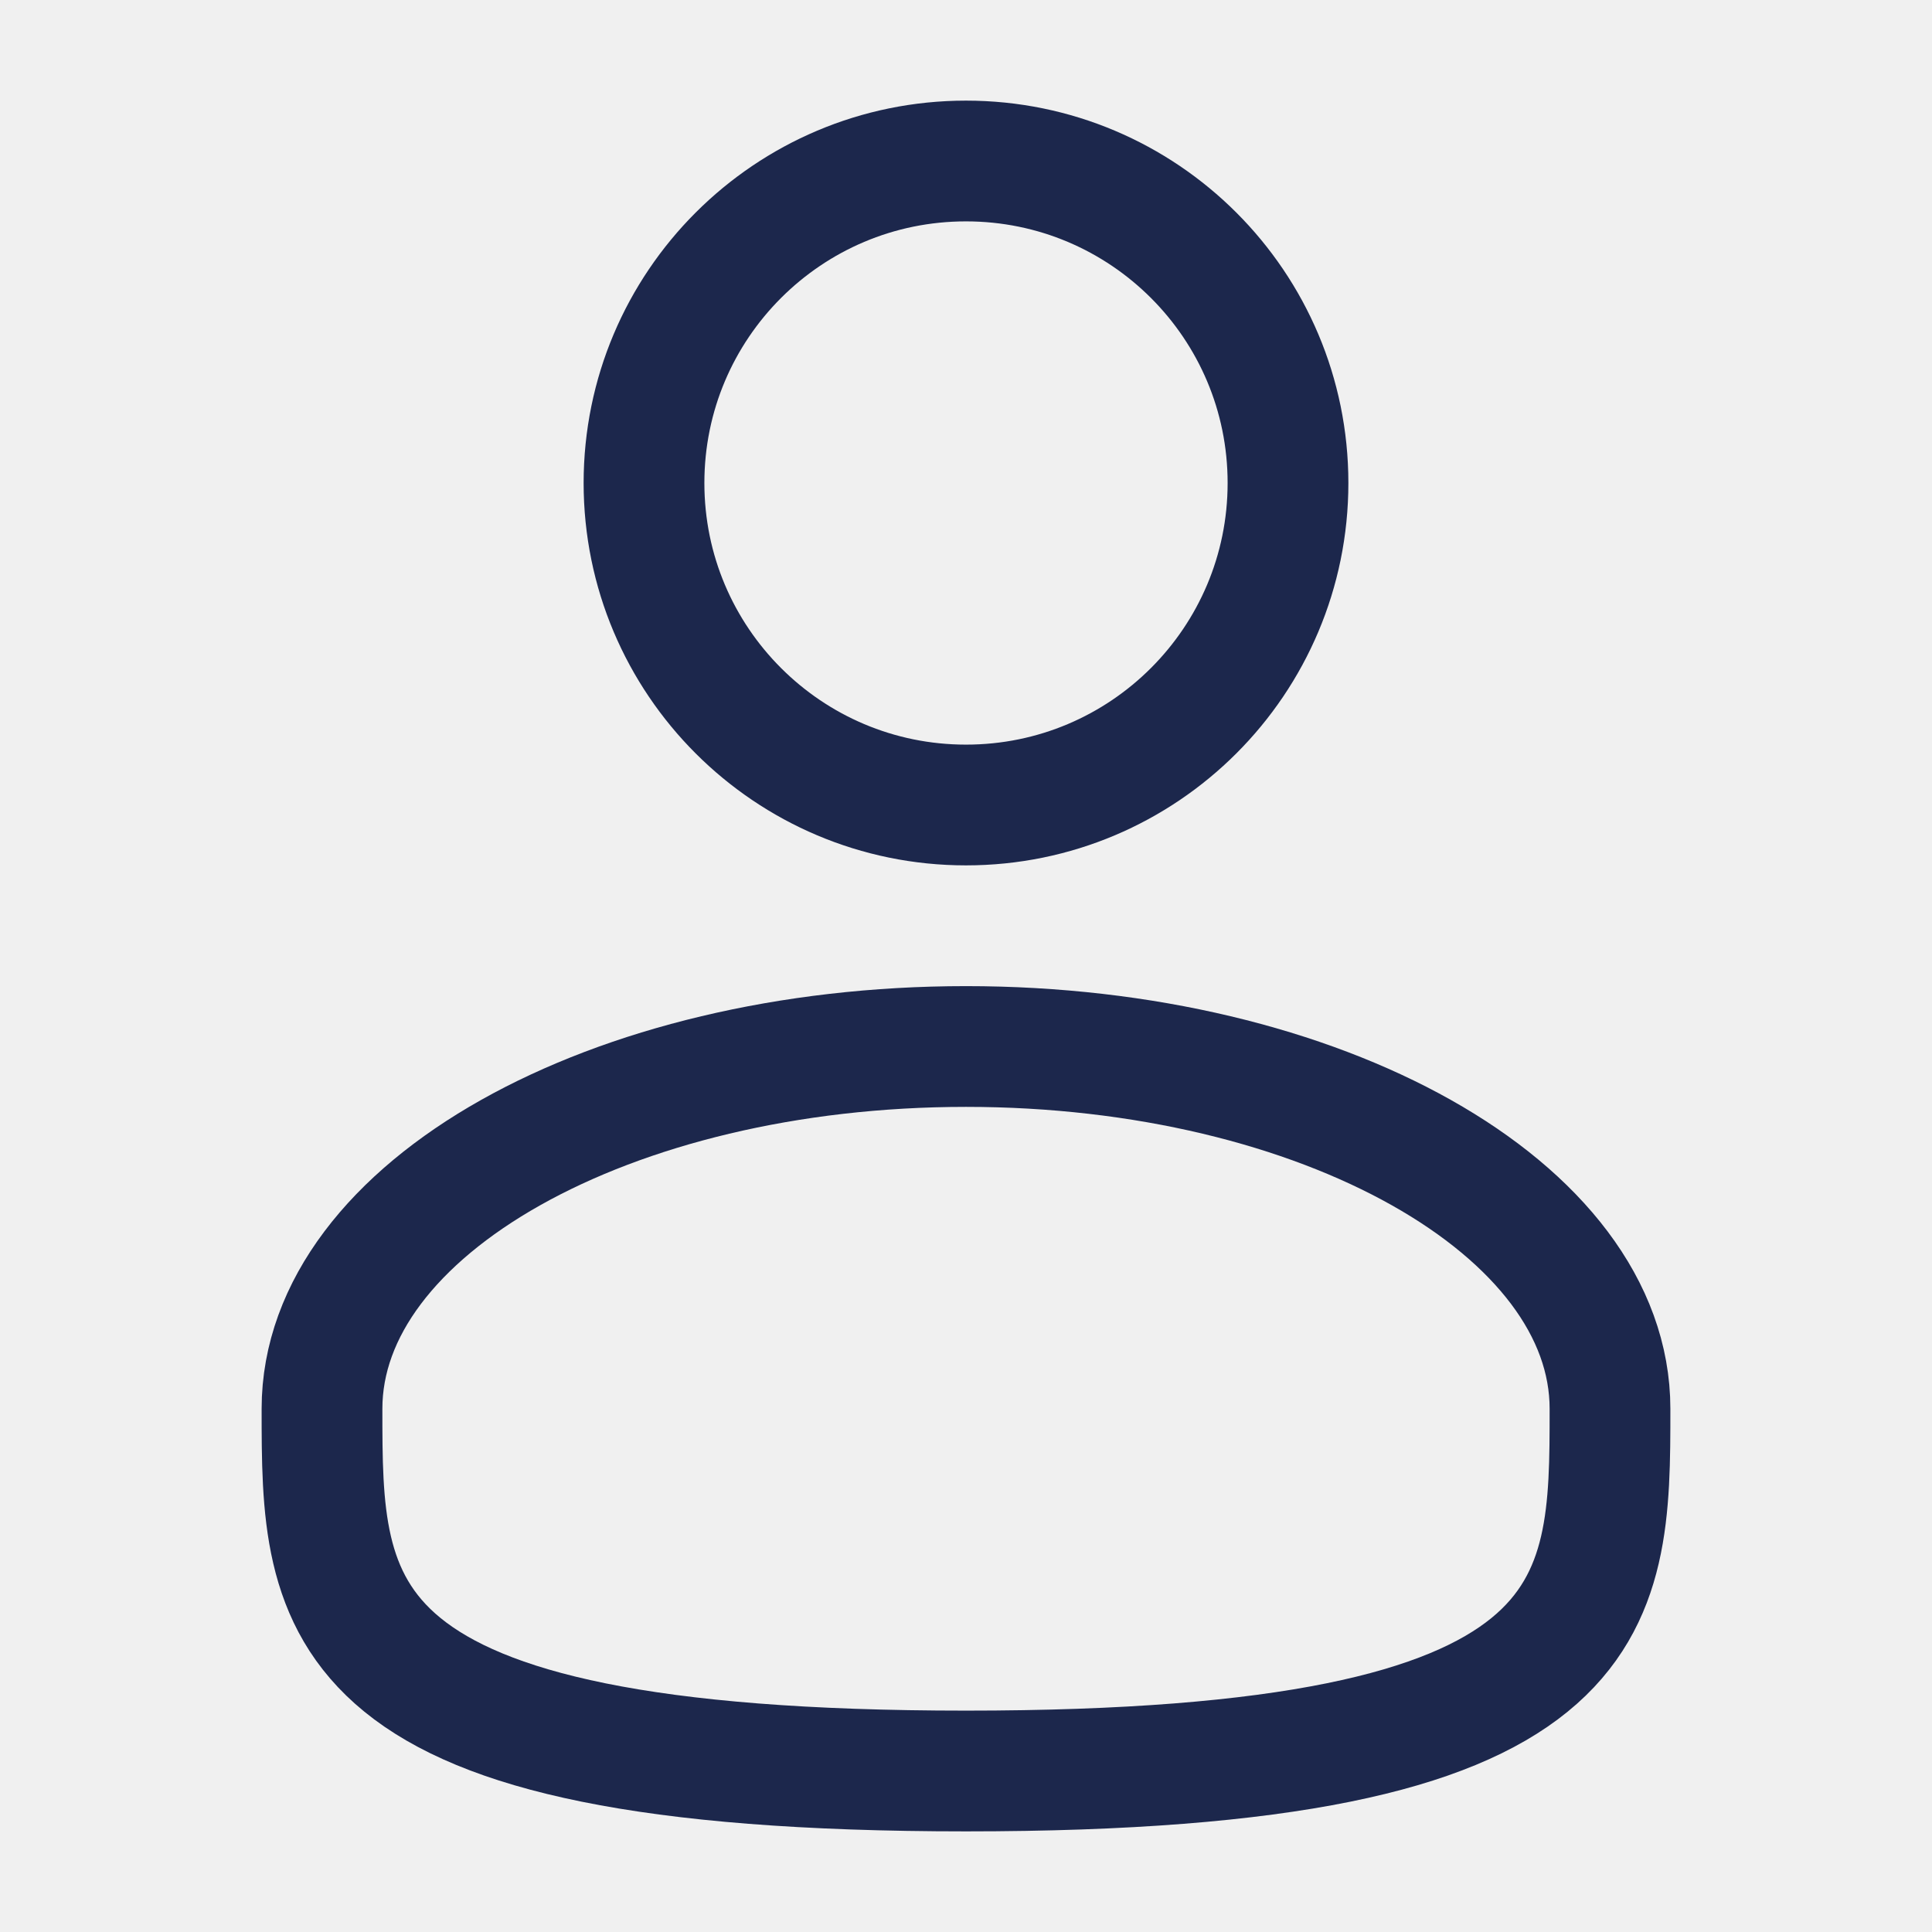
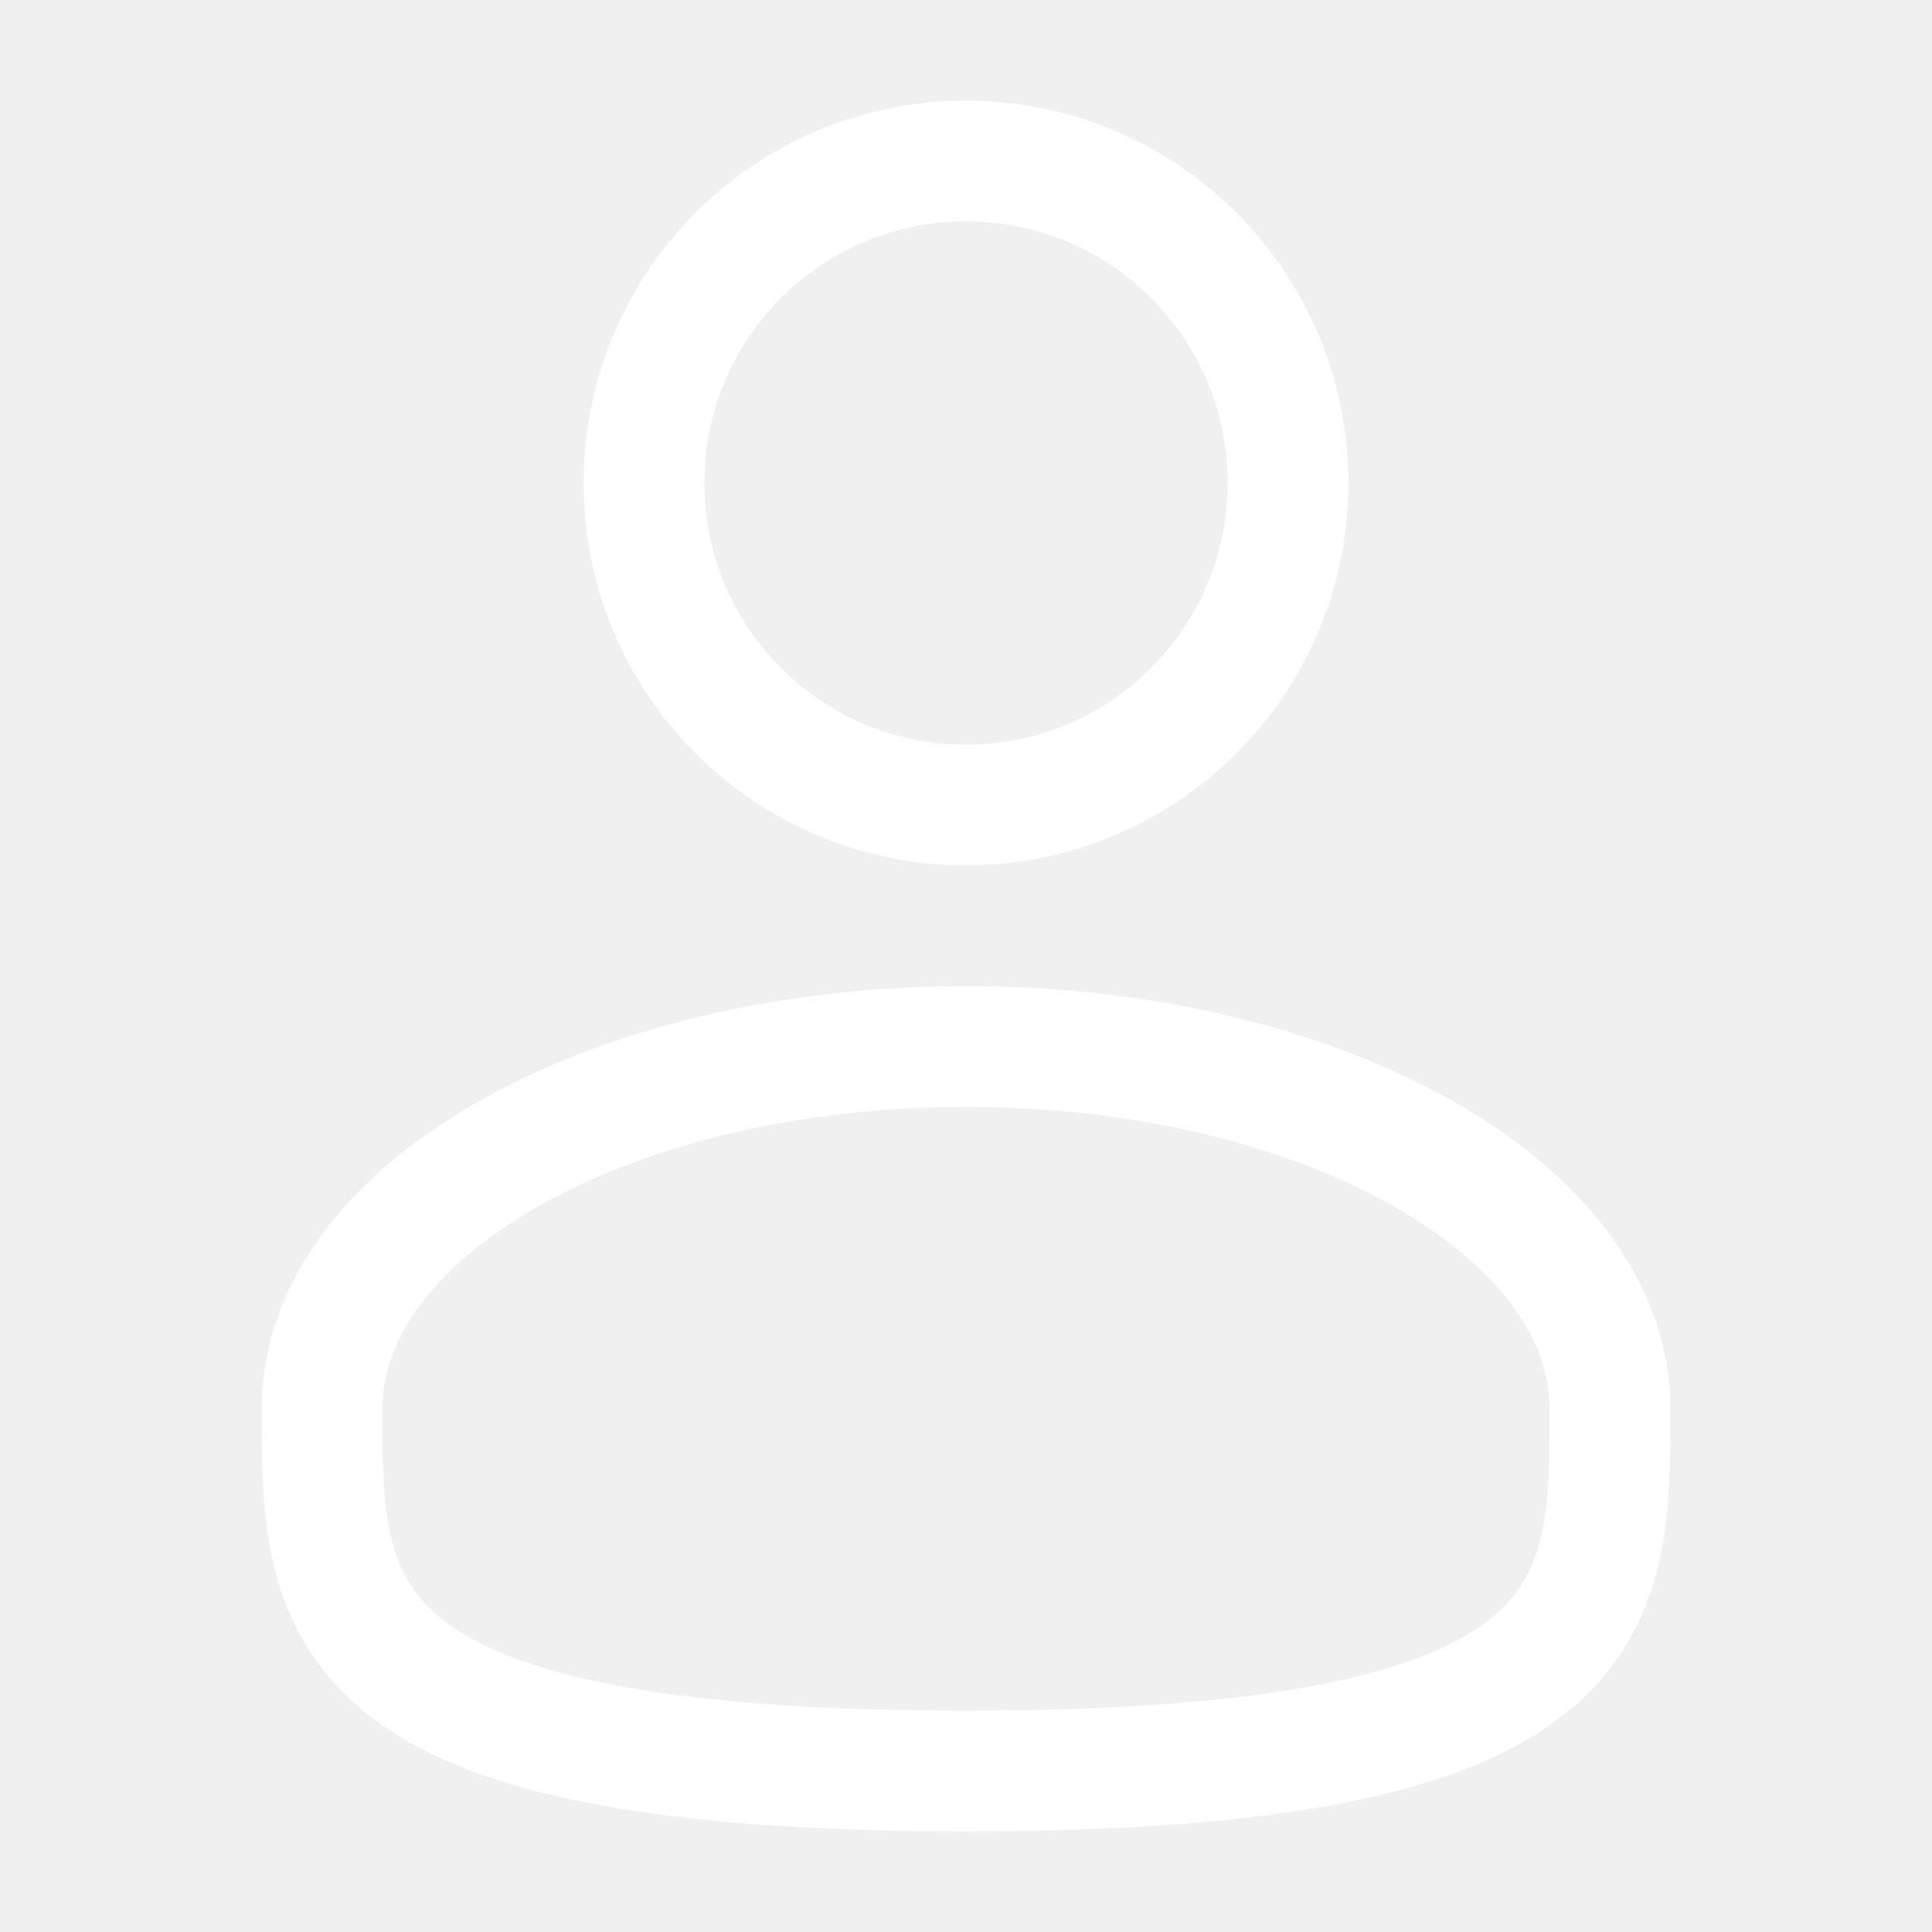
- <svg xmlns="http://www.w3.org/2000/svg" width="800px" height="800px" viewBox="0 0 24 24" fill="none">
-   <circle cx="12" cy="6" r="4" stroke="#1C274C" stroke-width="1.5" />
-   <path d="M20 17.5C20 19.985 20 22 12 22C4 22 4 19.985 4 17.5C4 15.015 7.582 13 12 13C16.418 13 20 15.015 20 17.5Z" stroke="#1C274C" stroke-width="1.5" />
+ <svg xmlns="http://www.w3.org/2000/svg" width="800px" height="800px" viewBox="0 0 24 24" fill="none" stroke="#ffffff">
+   <g id="SVGRepo_bgCarrier" stroke-width="0" />
+   <g id="SVGRepo_tracerCarrier" stroke-linecap="round" stroke-linejoin="round" />
+   <g id="SVGRepo_iconCarrier">
+     <circle cx="12" cy="6" r="4" stroke="#ffffff" stroke-width="1.5" />
+     <path d="M20 17.5C20 19.985 20 22 12 22C4 22 4 19.985 4 17.5C4 15.015 7.582 13 12 13C16.418 13 20 15.015 20 17.5Z" stroke="#ffffff" stroke-width="1.5" />
+   </g>
</svg>
